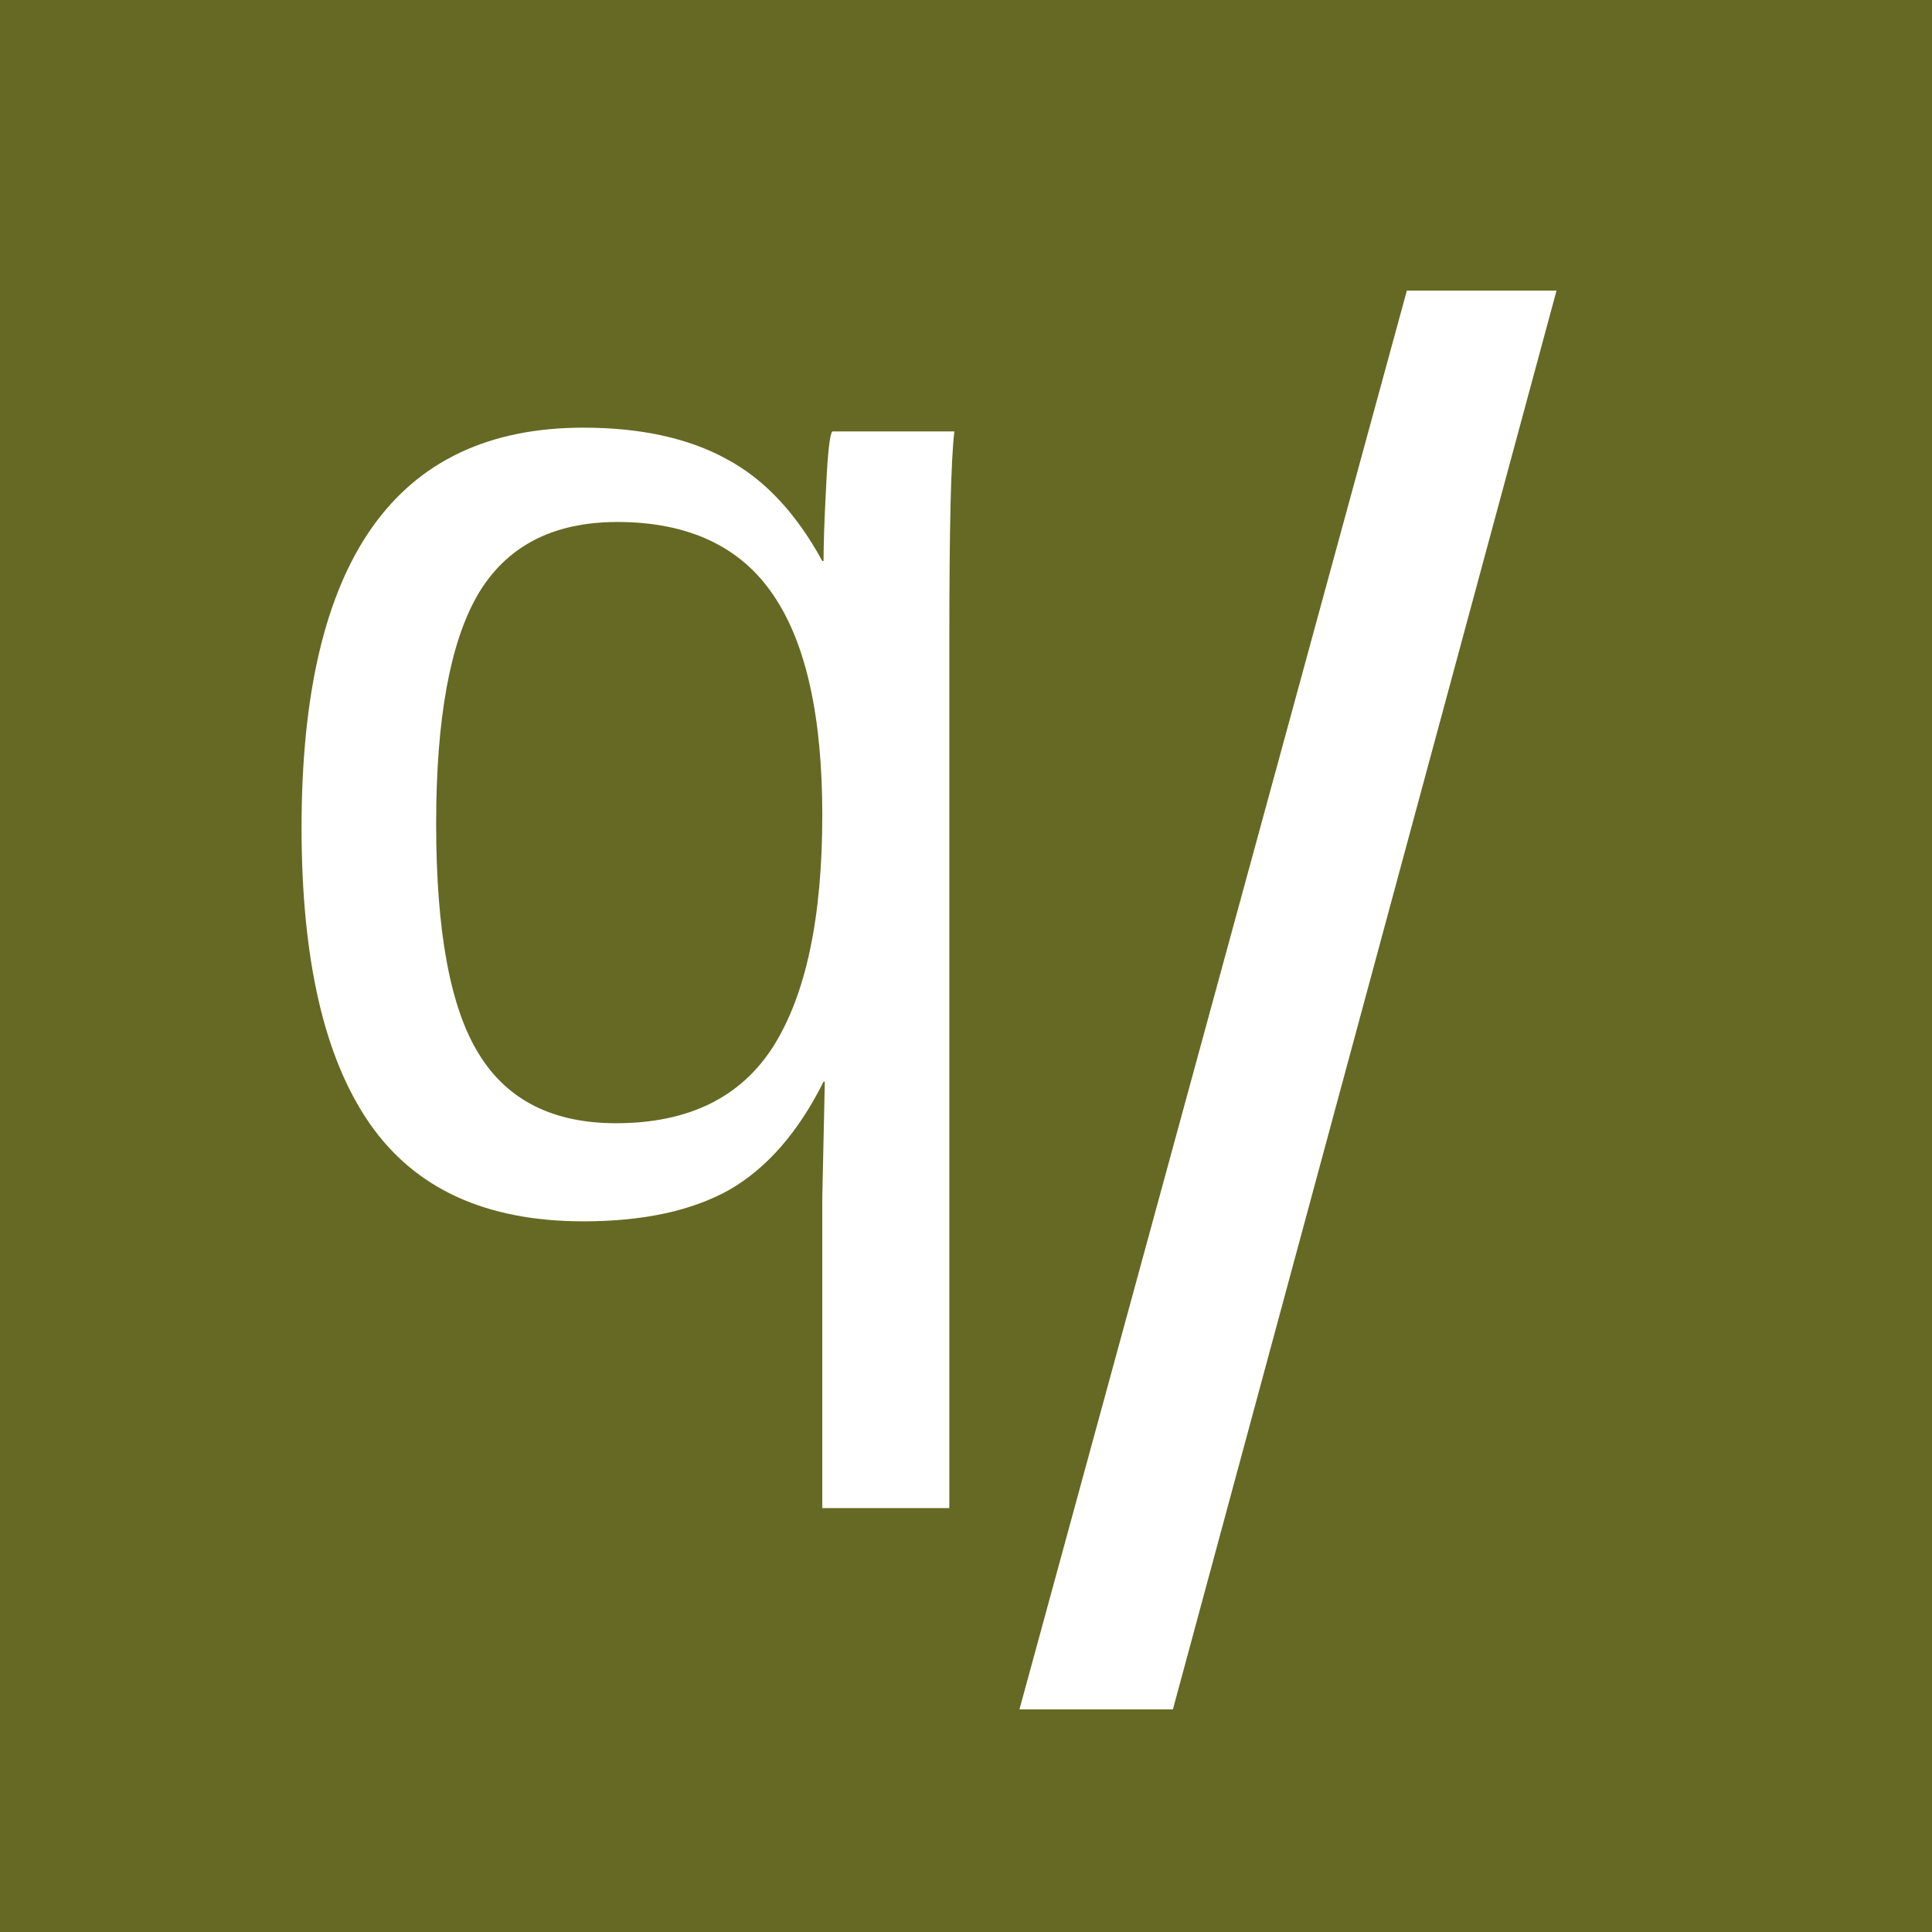
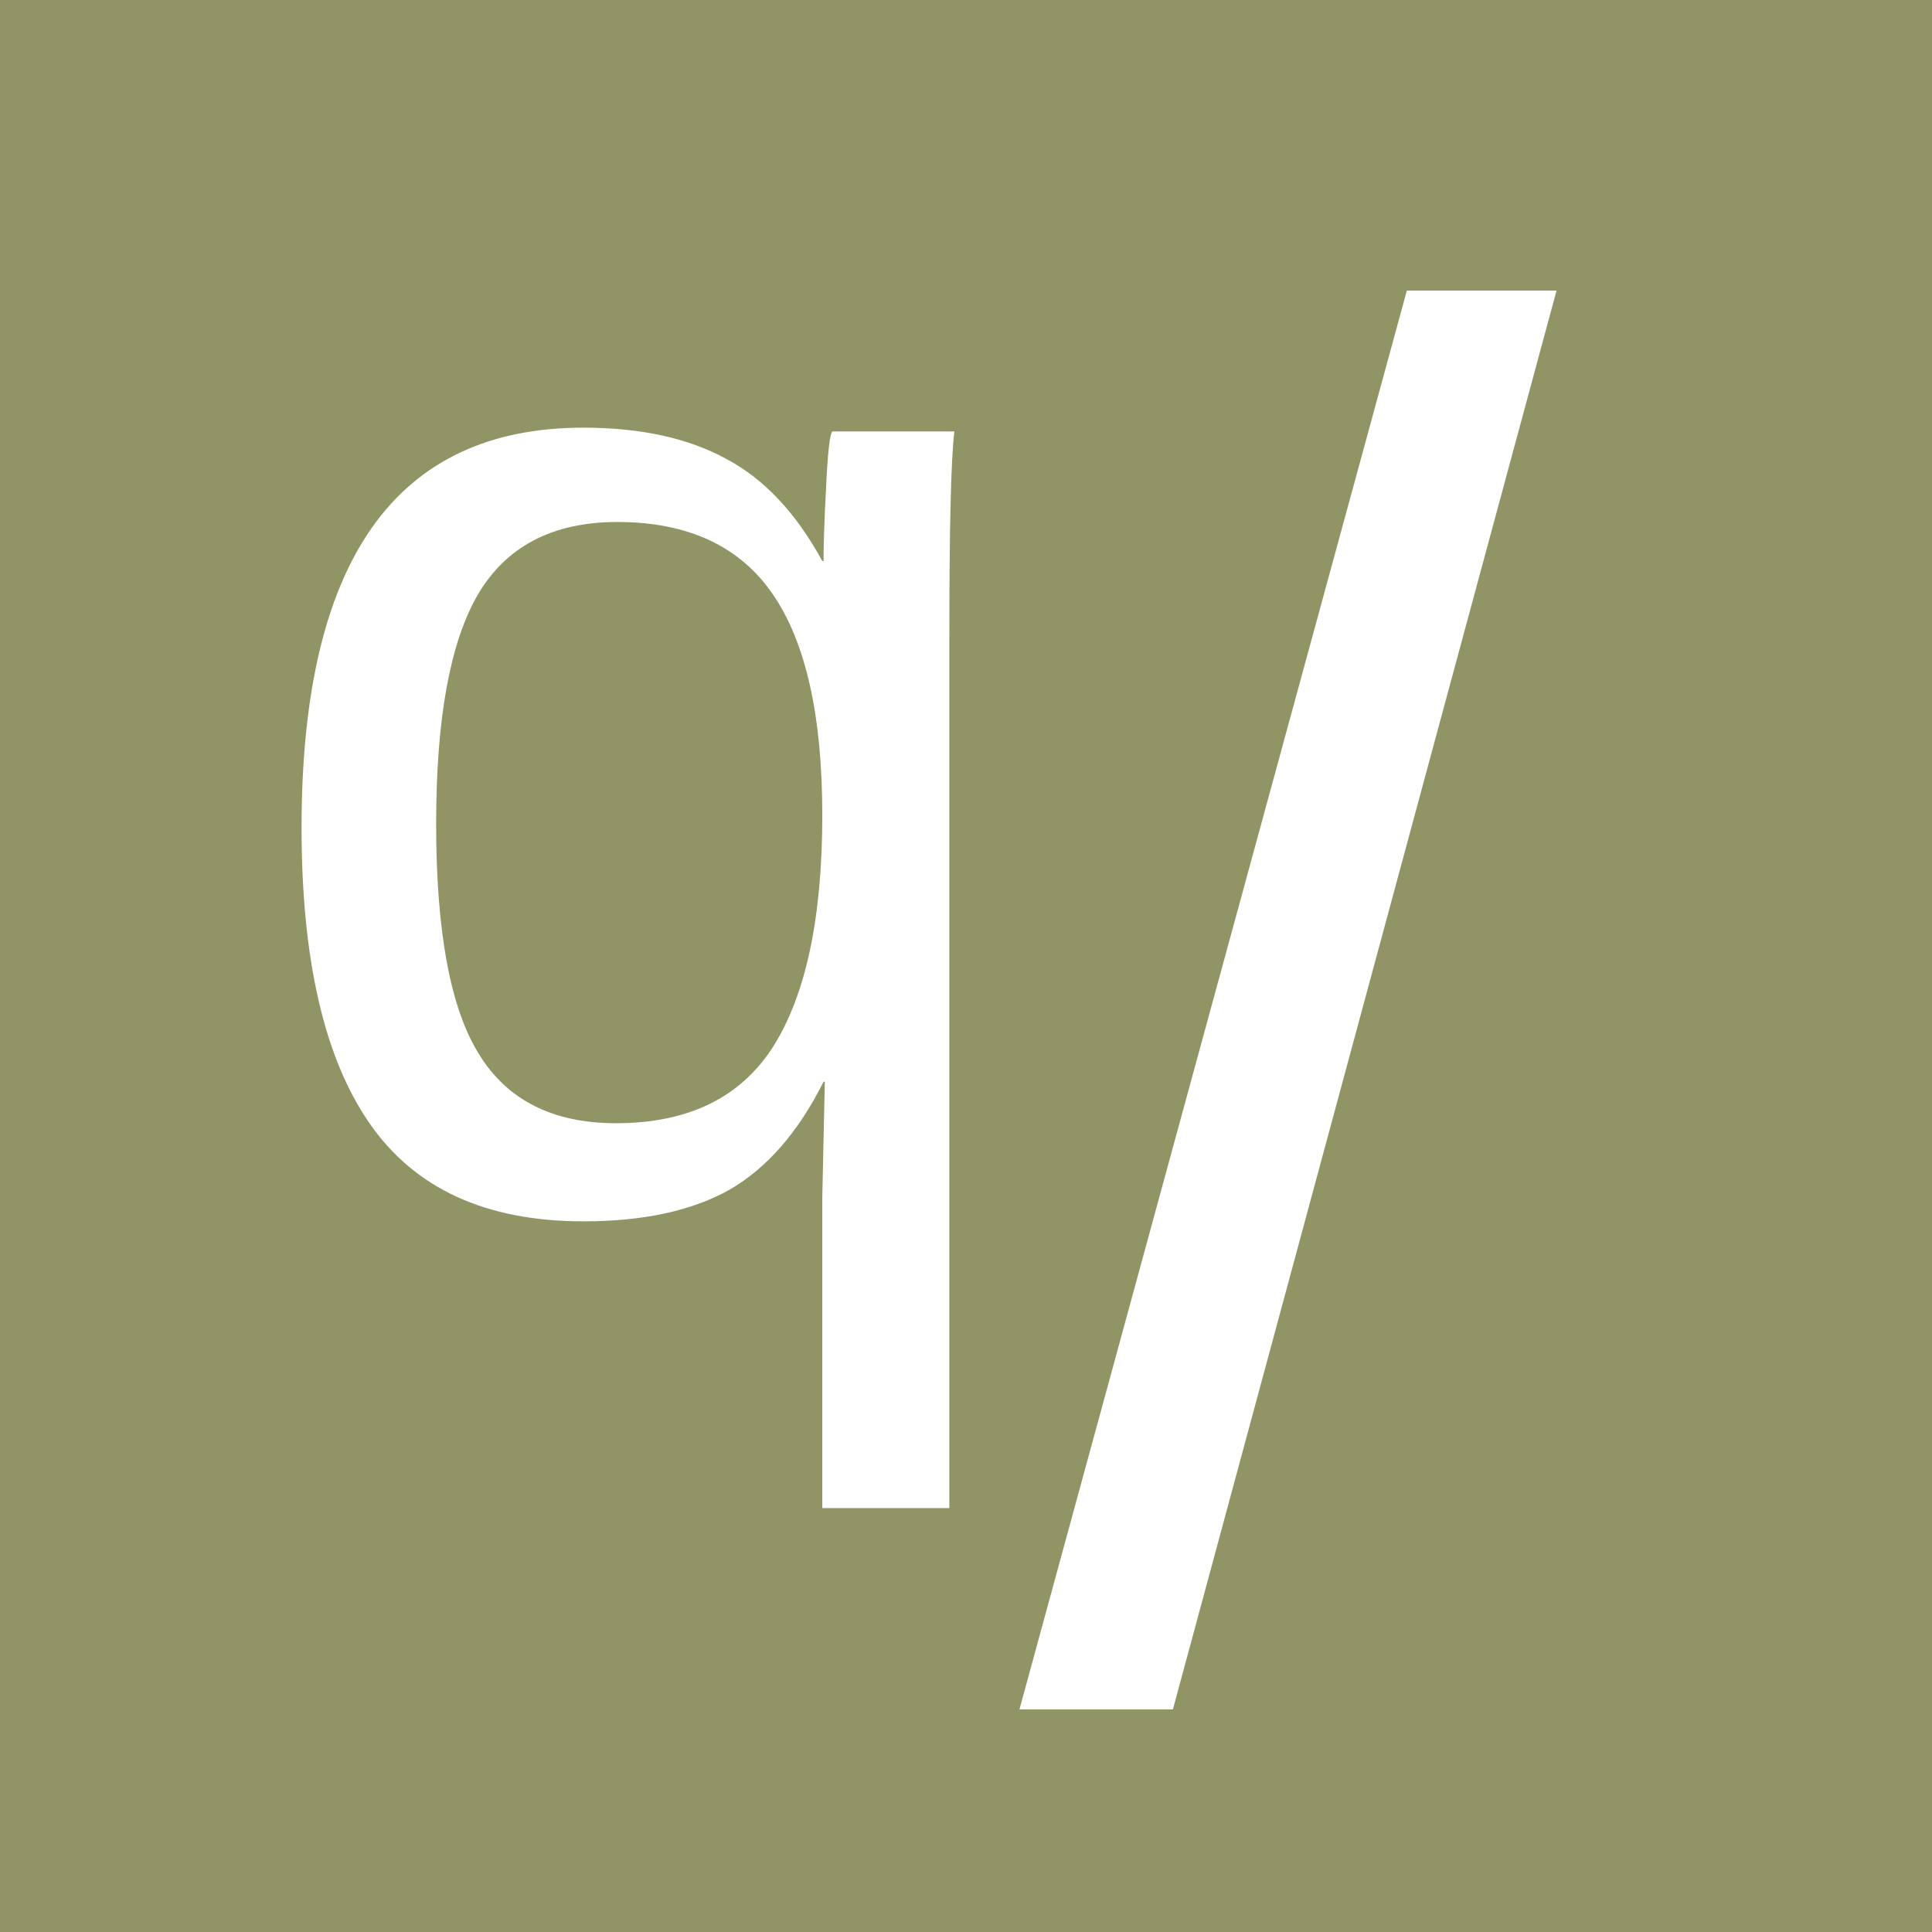
<svg xmlns="http://www.w3.org/2000/svg" width="24" height="24">
-   <rect x="0" y="0" width="24" height="24" fill="#656923" />
+   <rect x="0" y="0" width="24" height="24" fill="#6c712eb7" />
  <text x="8" y="15" font-size="18" text-anchor="middle" fill="white" font-family="Arial, sans-serif">q</text>
  <text x="16" y="21" font-size="24" text-anchor="middle" fill="white" font-family="Arial, sans-serif">/</text>
</svg>
